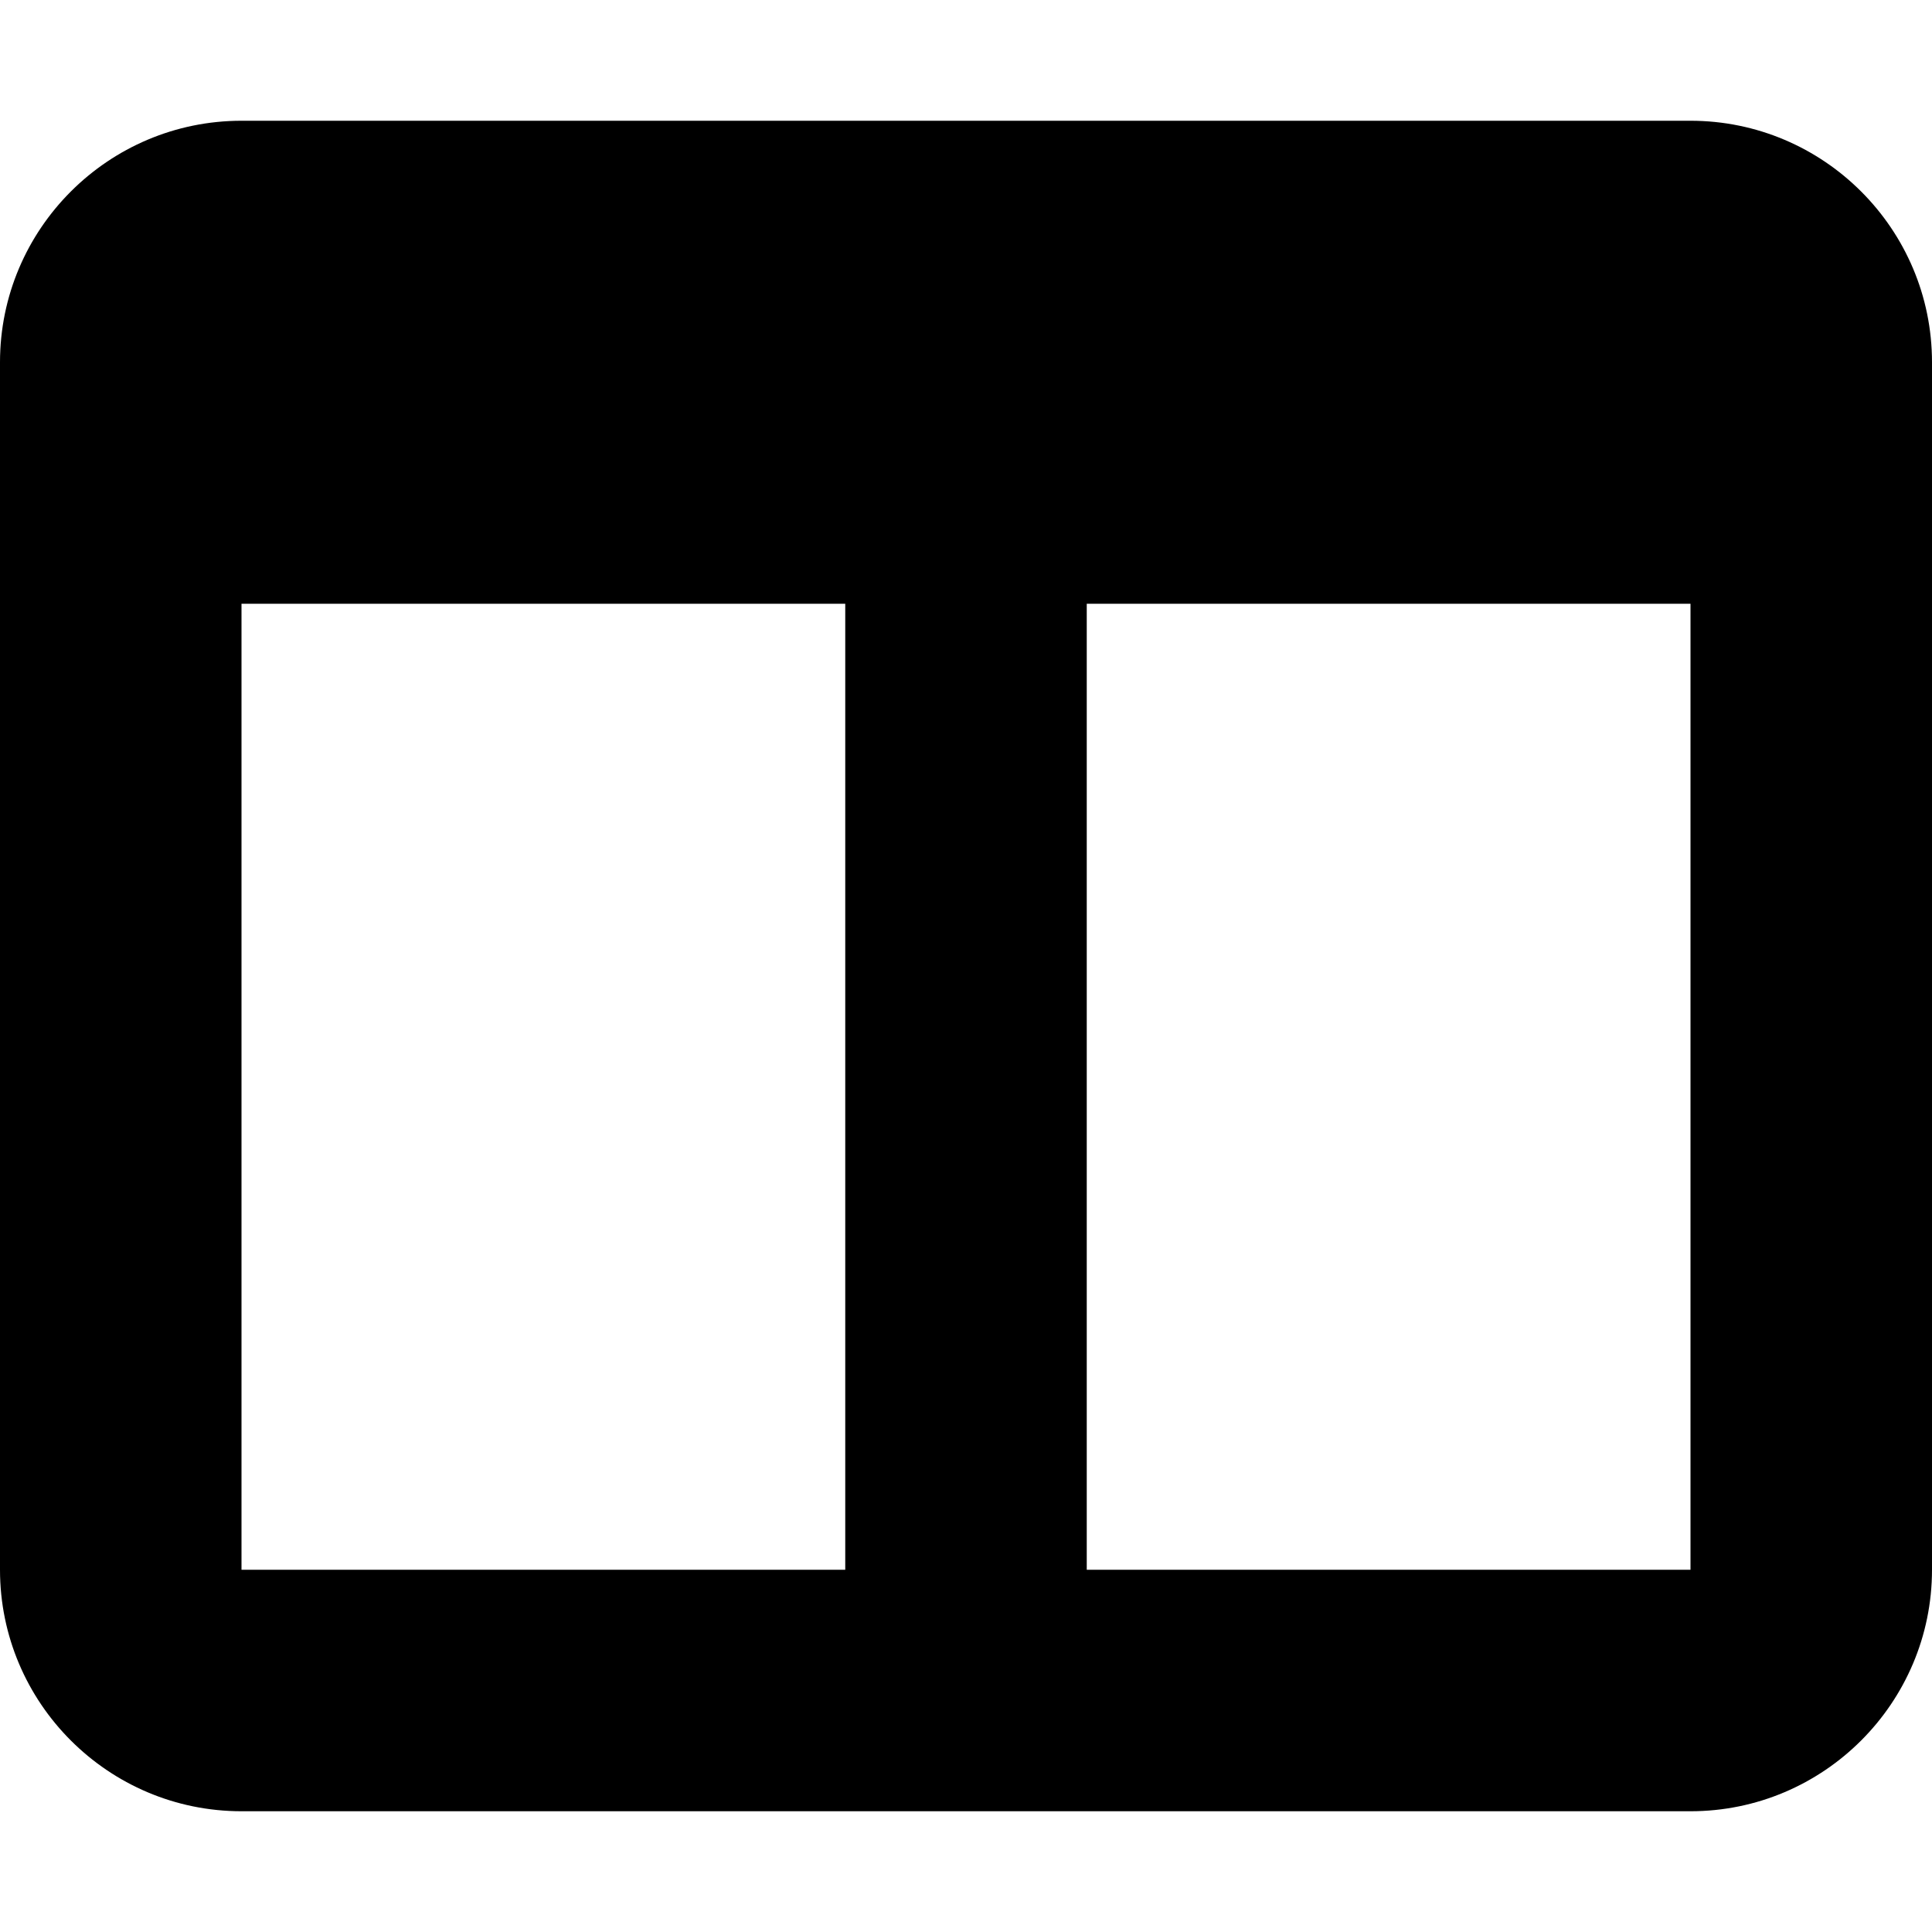
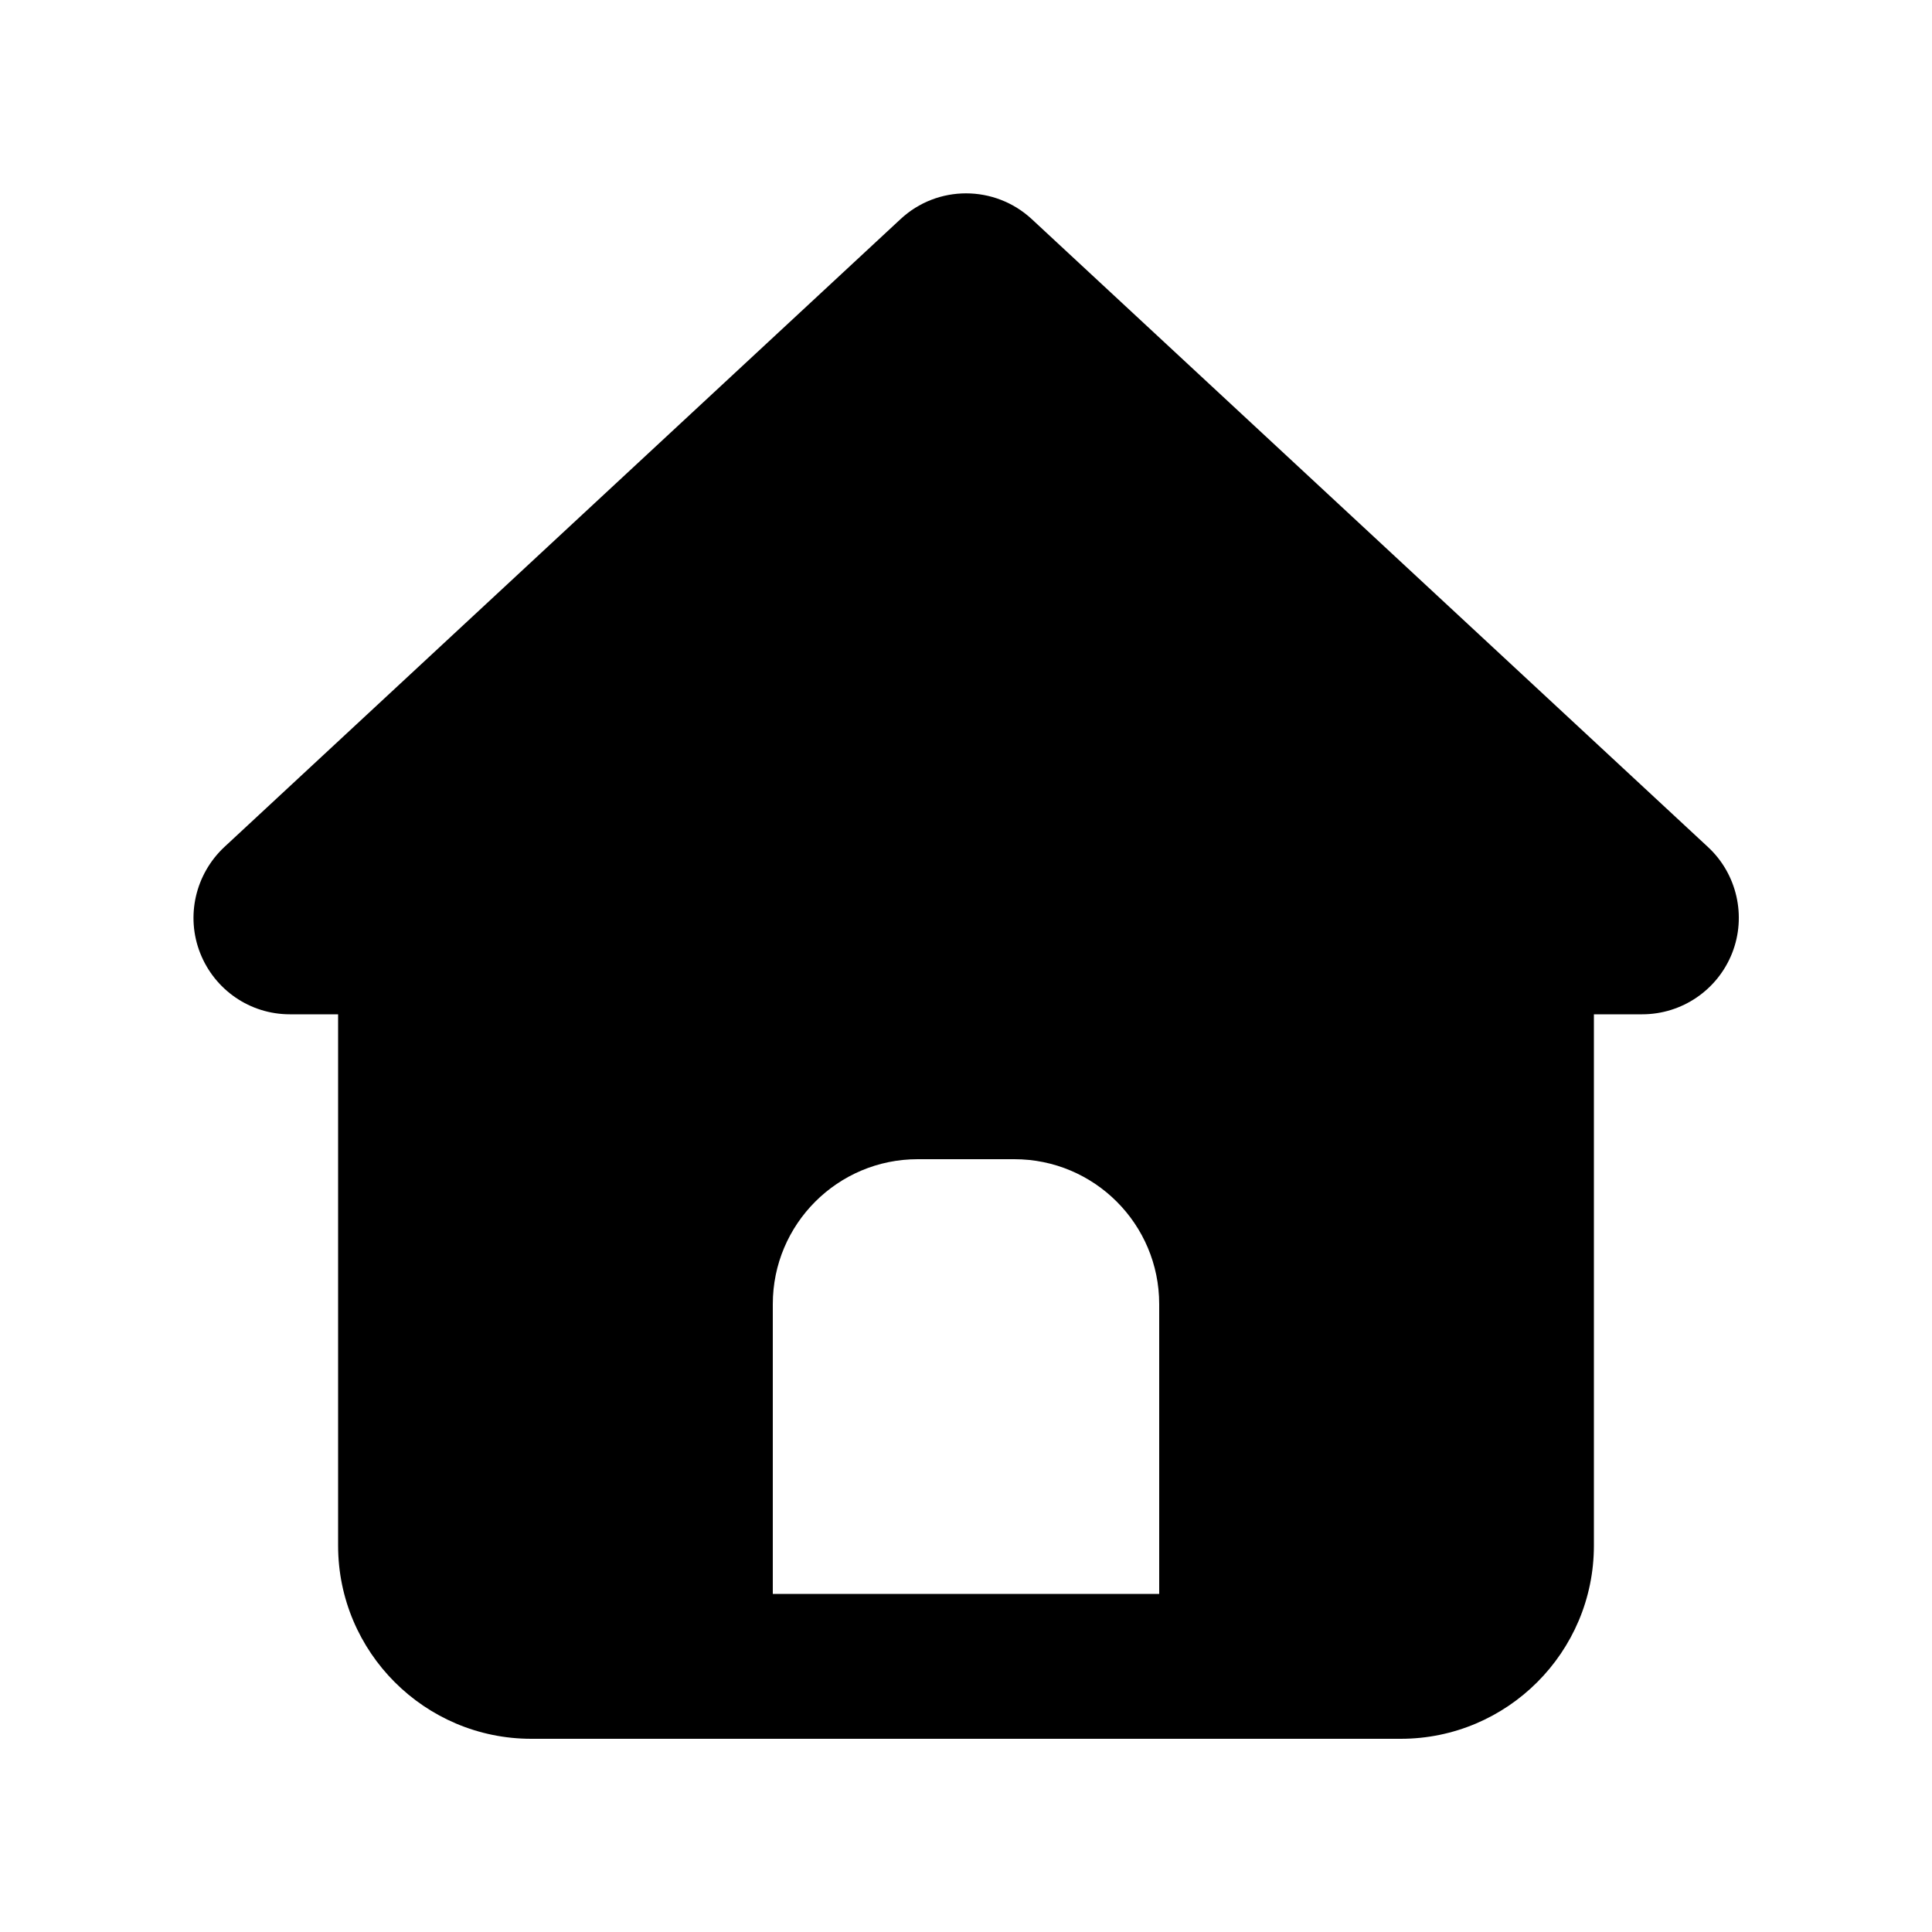
- <svg xmlns="http://www.w3.org/2000/svg" viewBox="0 0 512 512">
-   <path d="M0 96C0 60.7 28.7 32 64 32l384 0c35.3 0 64 28.7 64 64l0 320c0 35.3-28.7 64-64 64L64 480c-35.3 0-64-28.7-64-64L0 96zm64 64l0 256 160 0 0-256L64 160zm384 0l-160 0 0 256 160 0 0-256z" />
+ <svg xmlns="http://www.w3.org/2000/svg" viewBox="0 0 640 640">
+   <path d="M341.8 72.6C329.5 61.2 310.5 61.2 298.3 72.6L74.3 280.6C64.7 289.6 61.5 303.5 66.3 315.7C71.1 327.9 82.8 336 96 336L112 336L112 512C112 547.3 140.7 576 176 576L464 576C499.3 576 528 547.3 528 512L528 336L544 336C557.2 336 569 327.9 573.8 315.7C578.6 303.5 575.4 289.5 565.8 280.6L341.8 72.6zM304 384L336 384C362.5 384 384 405.5 384 432L384 528L256 528L256 432C256 405.5 277.5 384 304 384z" />
</svg>
